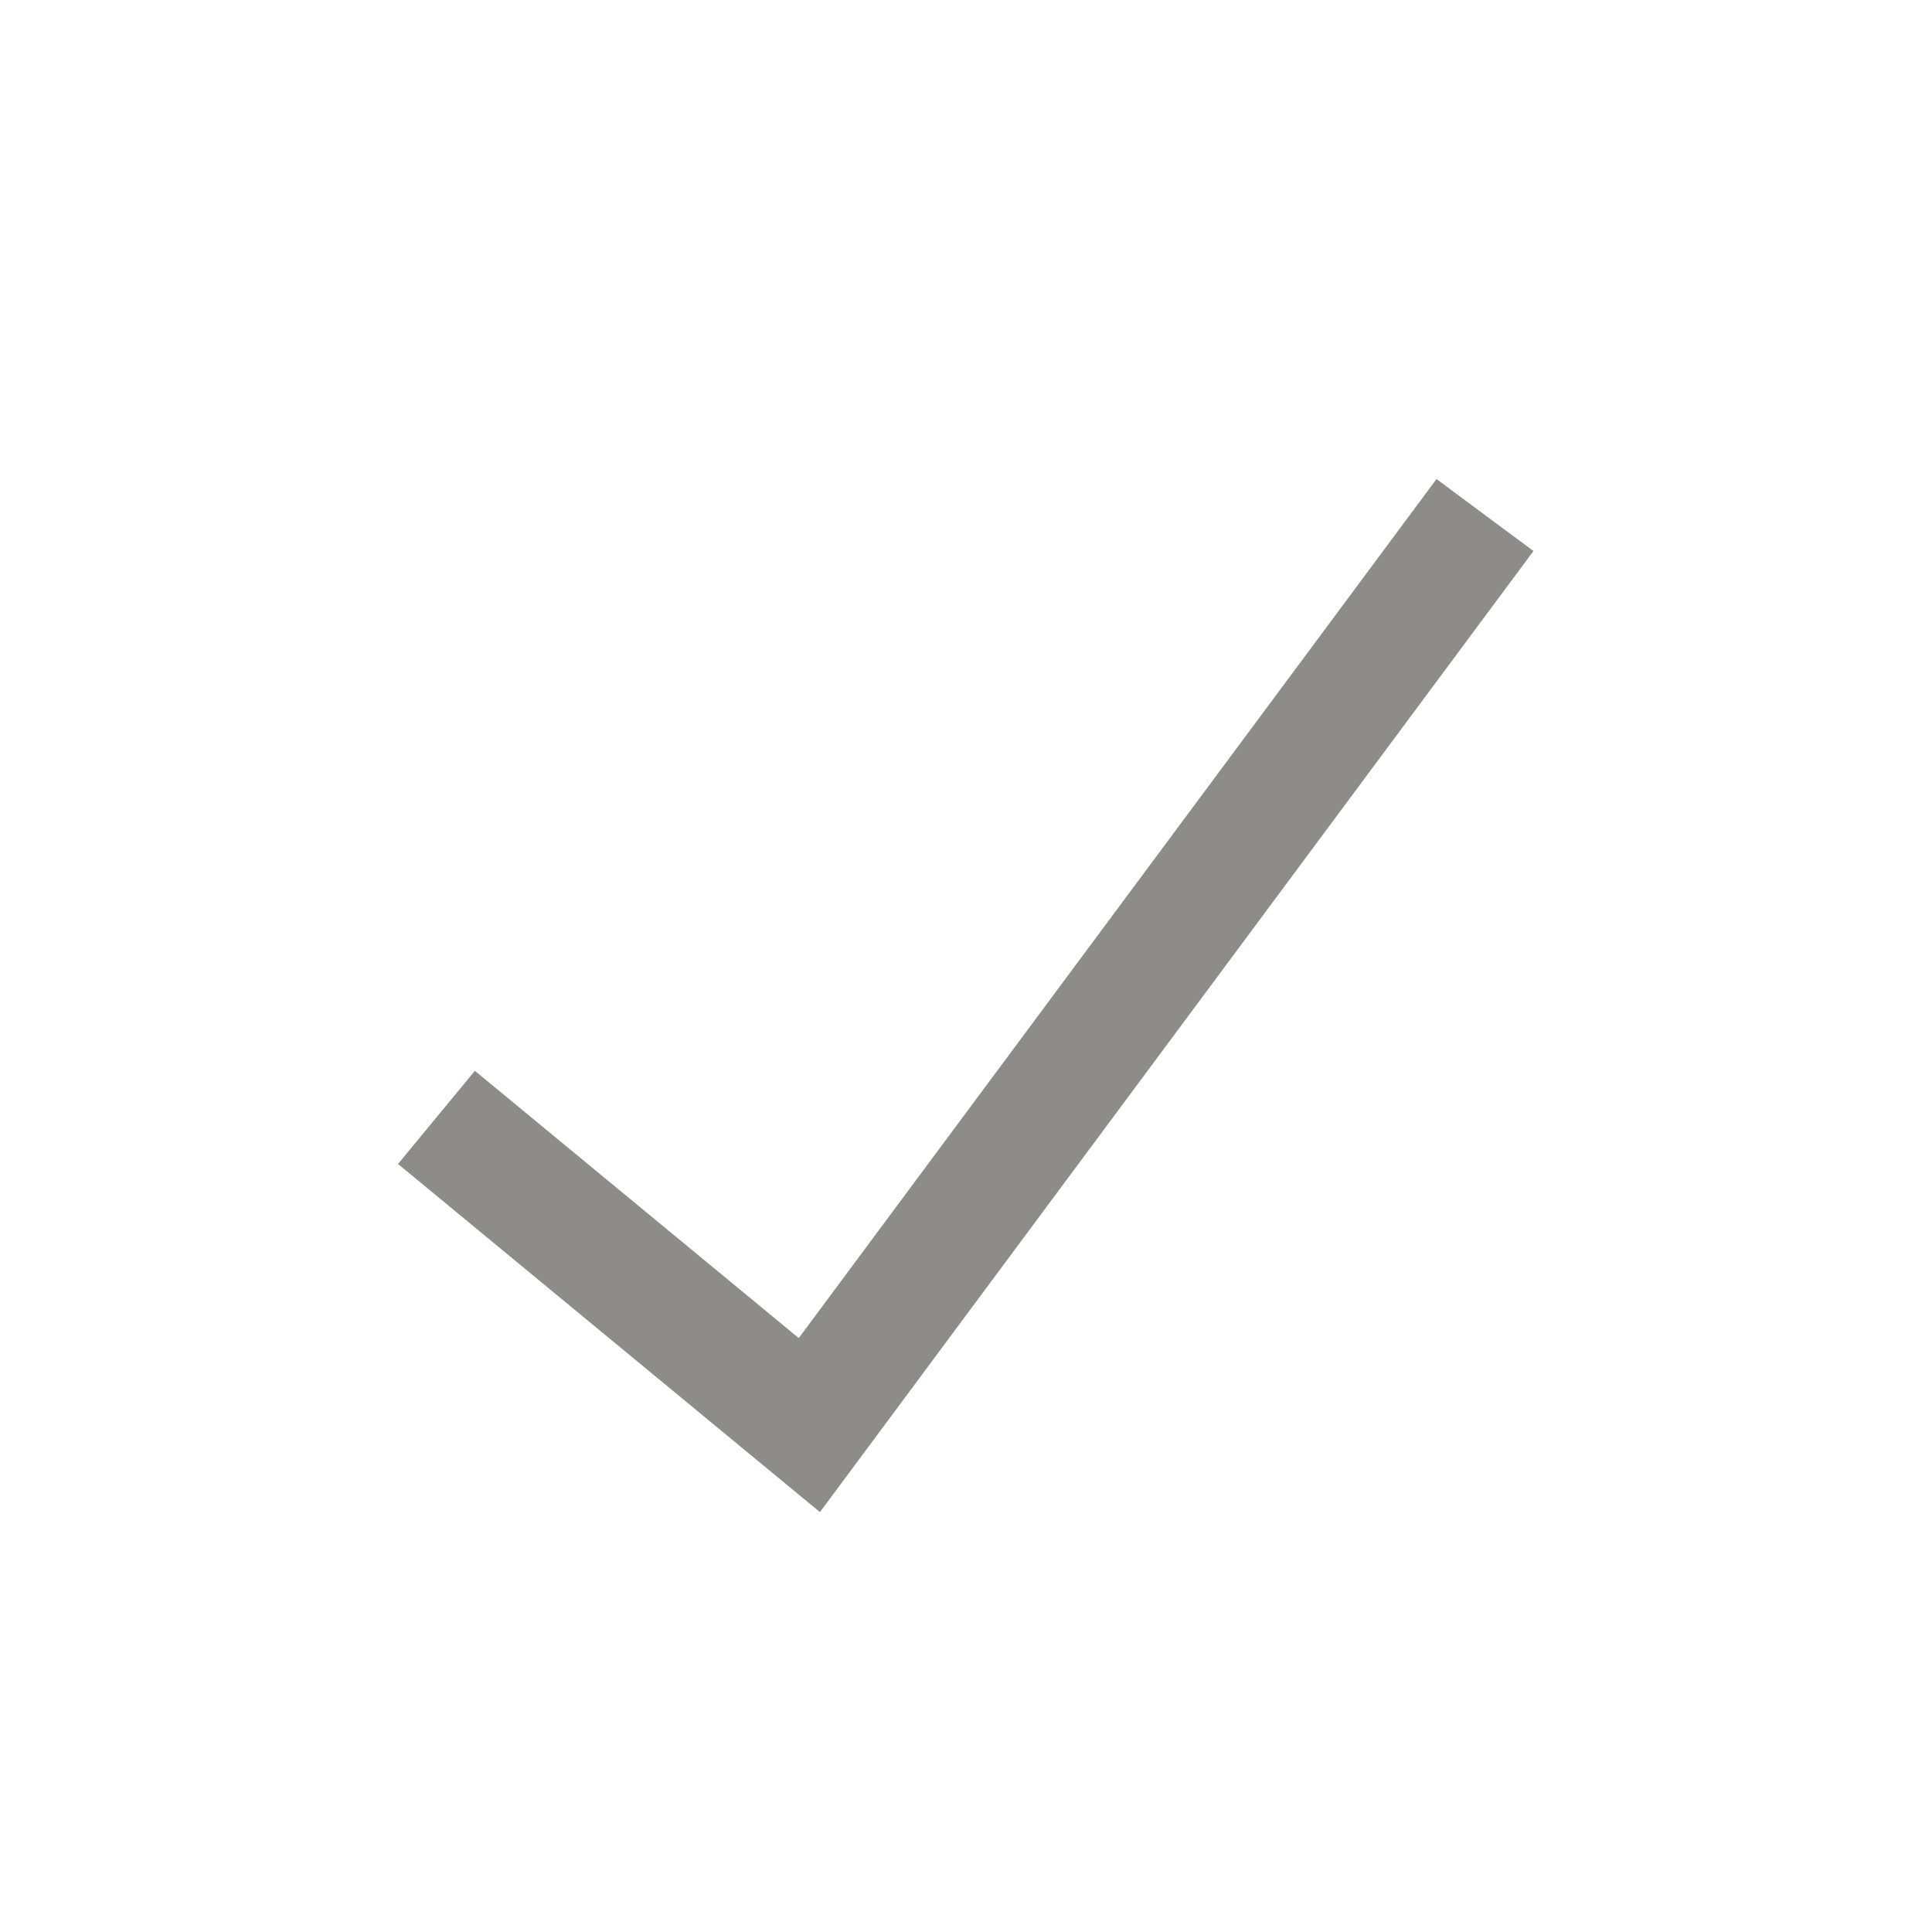
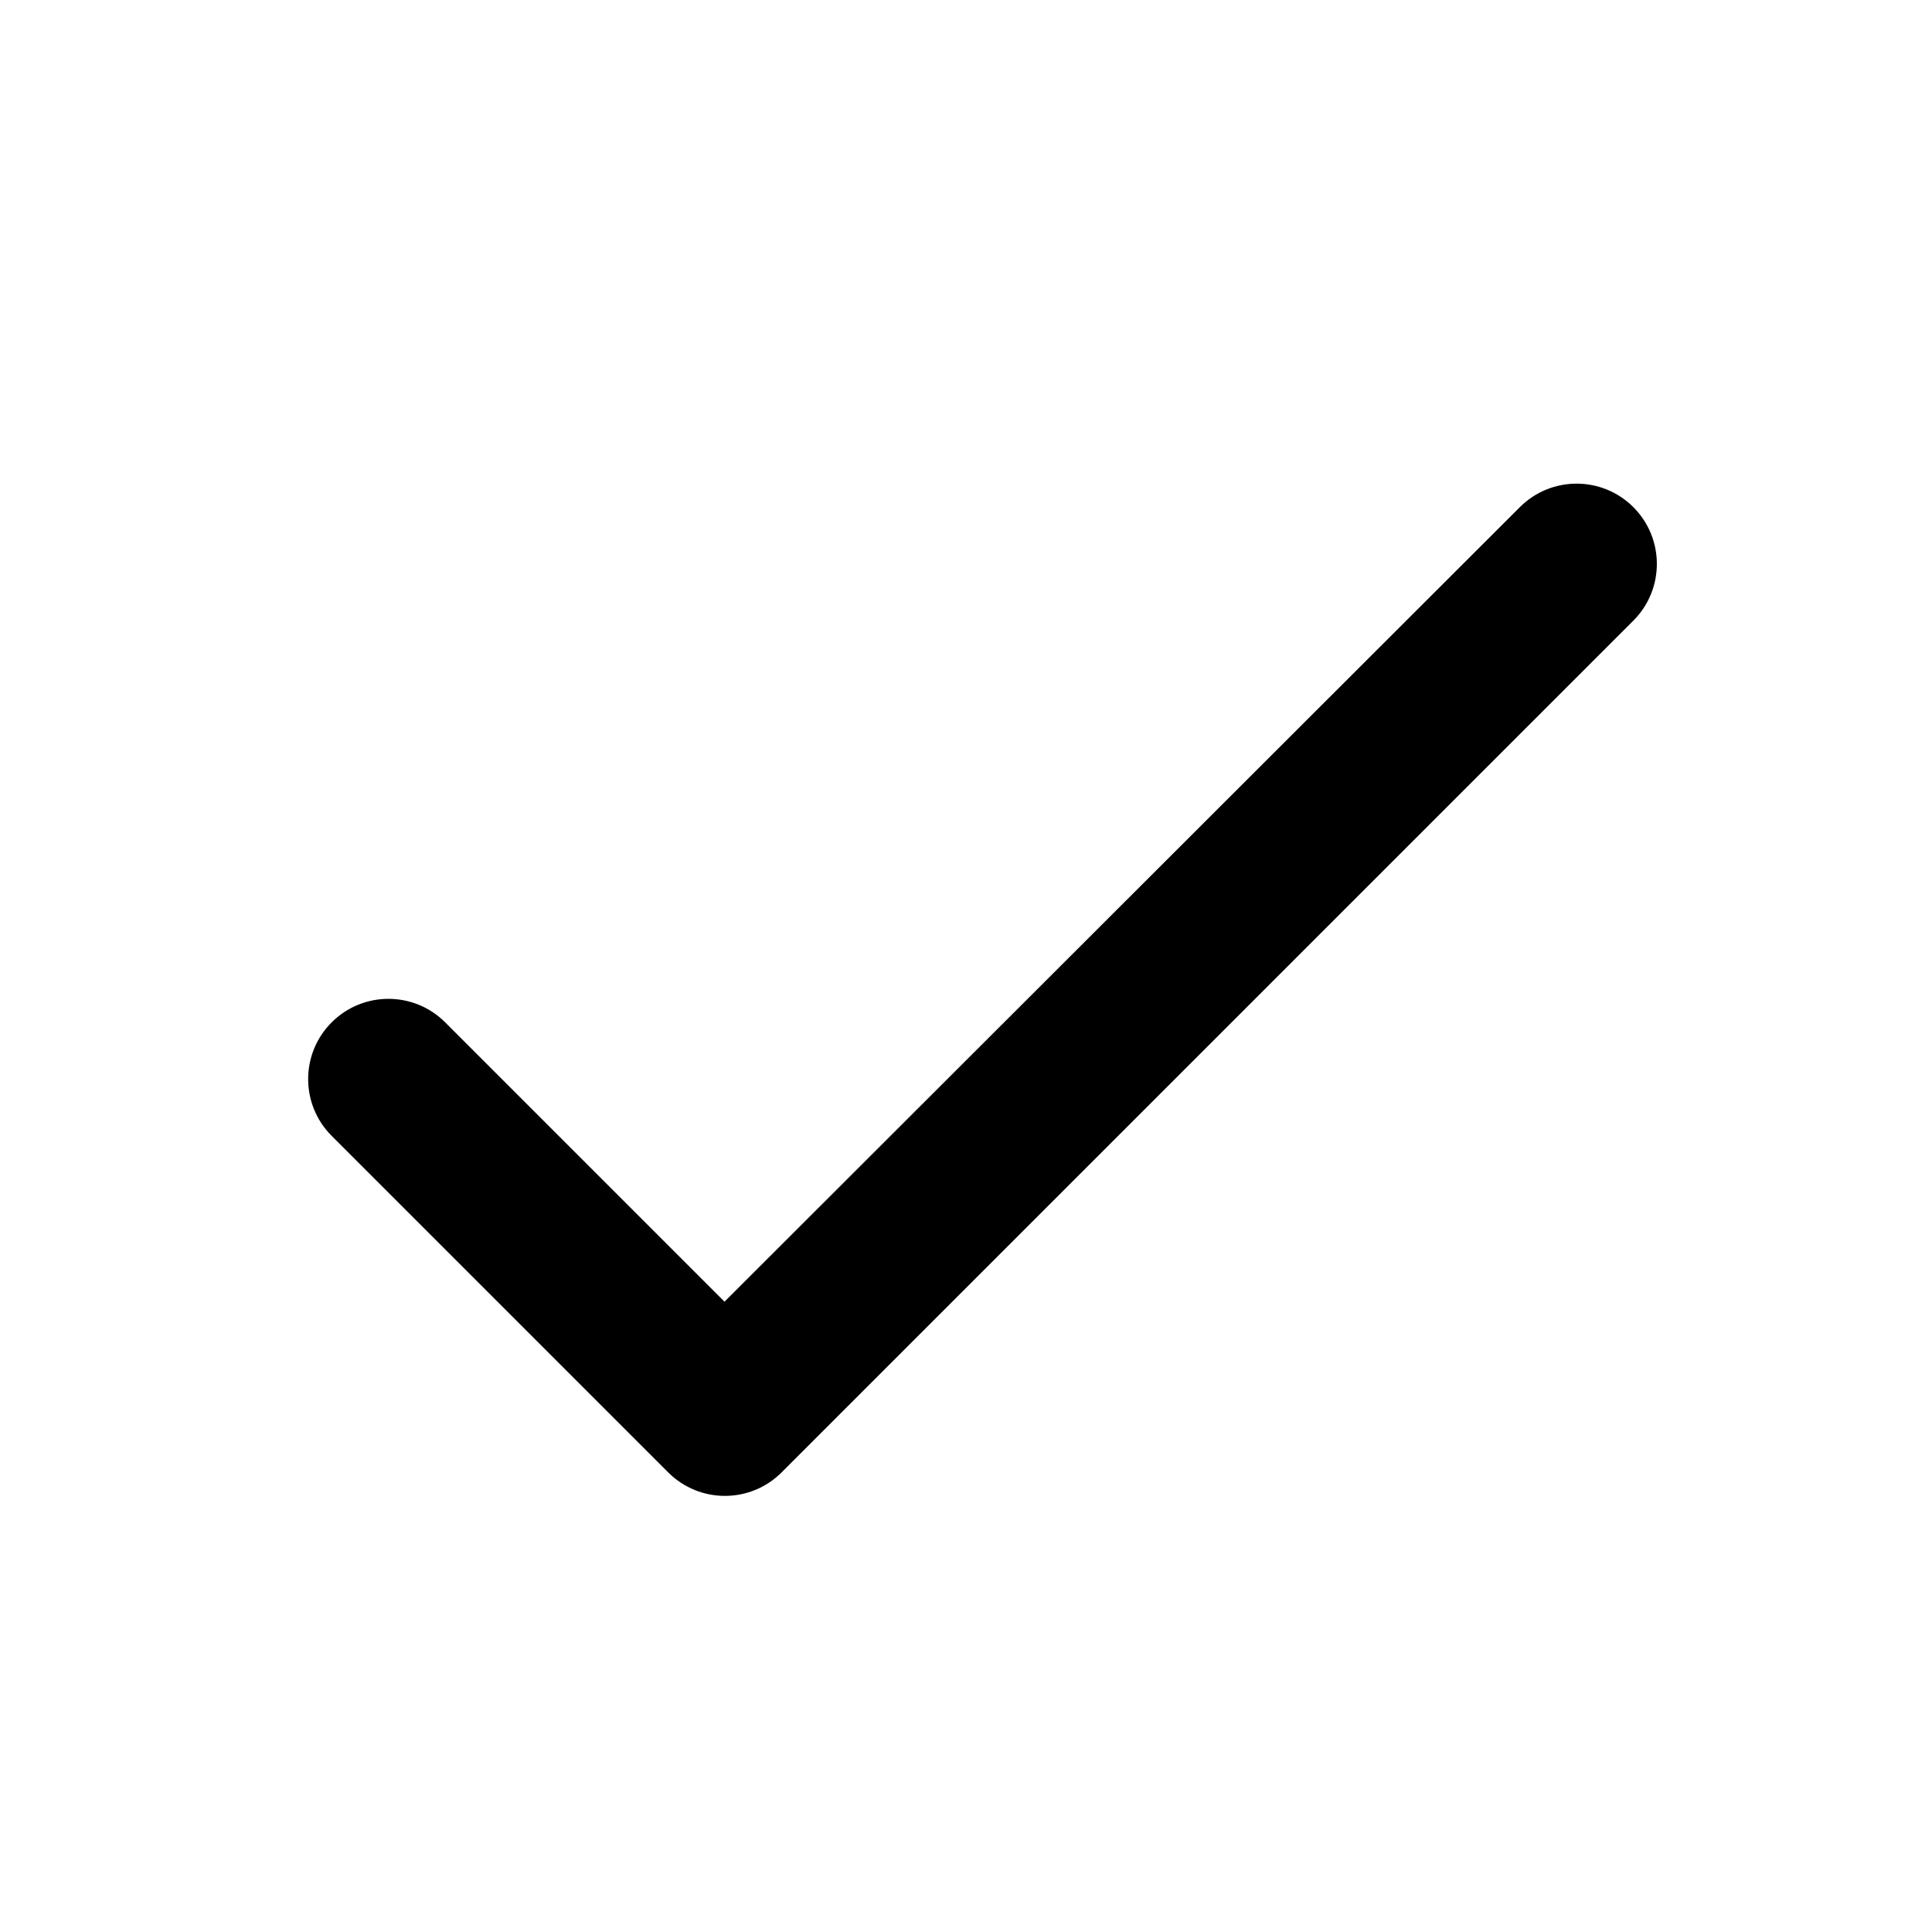
- <svg xmlns="http://www.w3.org/2000/svg" width="24" height="24" viewBox="0 0 24 24" fill="none">
-   <path d="M6 14.358L10.054 17.703L18 7" stroke="#8E8B8B" stroke-width="1.5" stroke-linecap="square" />
+ <svg xmlns="http://www.w3.org/2000/svg" viewBox="0 0 24 24">
+   <path fill="currentColor" d="M9 16.17L5.53 12.7a.996.996 0 1 0-1.41 1.41l4.18 4.18c.39.39 1.02.39 1.41 0L20.29 7.71a.996.996 0 1 0-1.41-1.41z" />
</svg>
